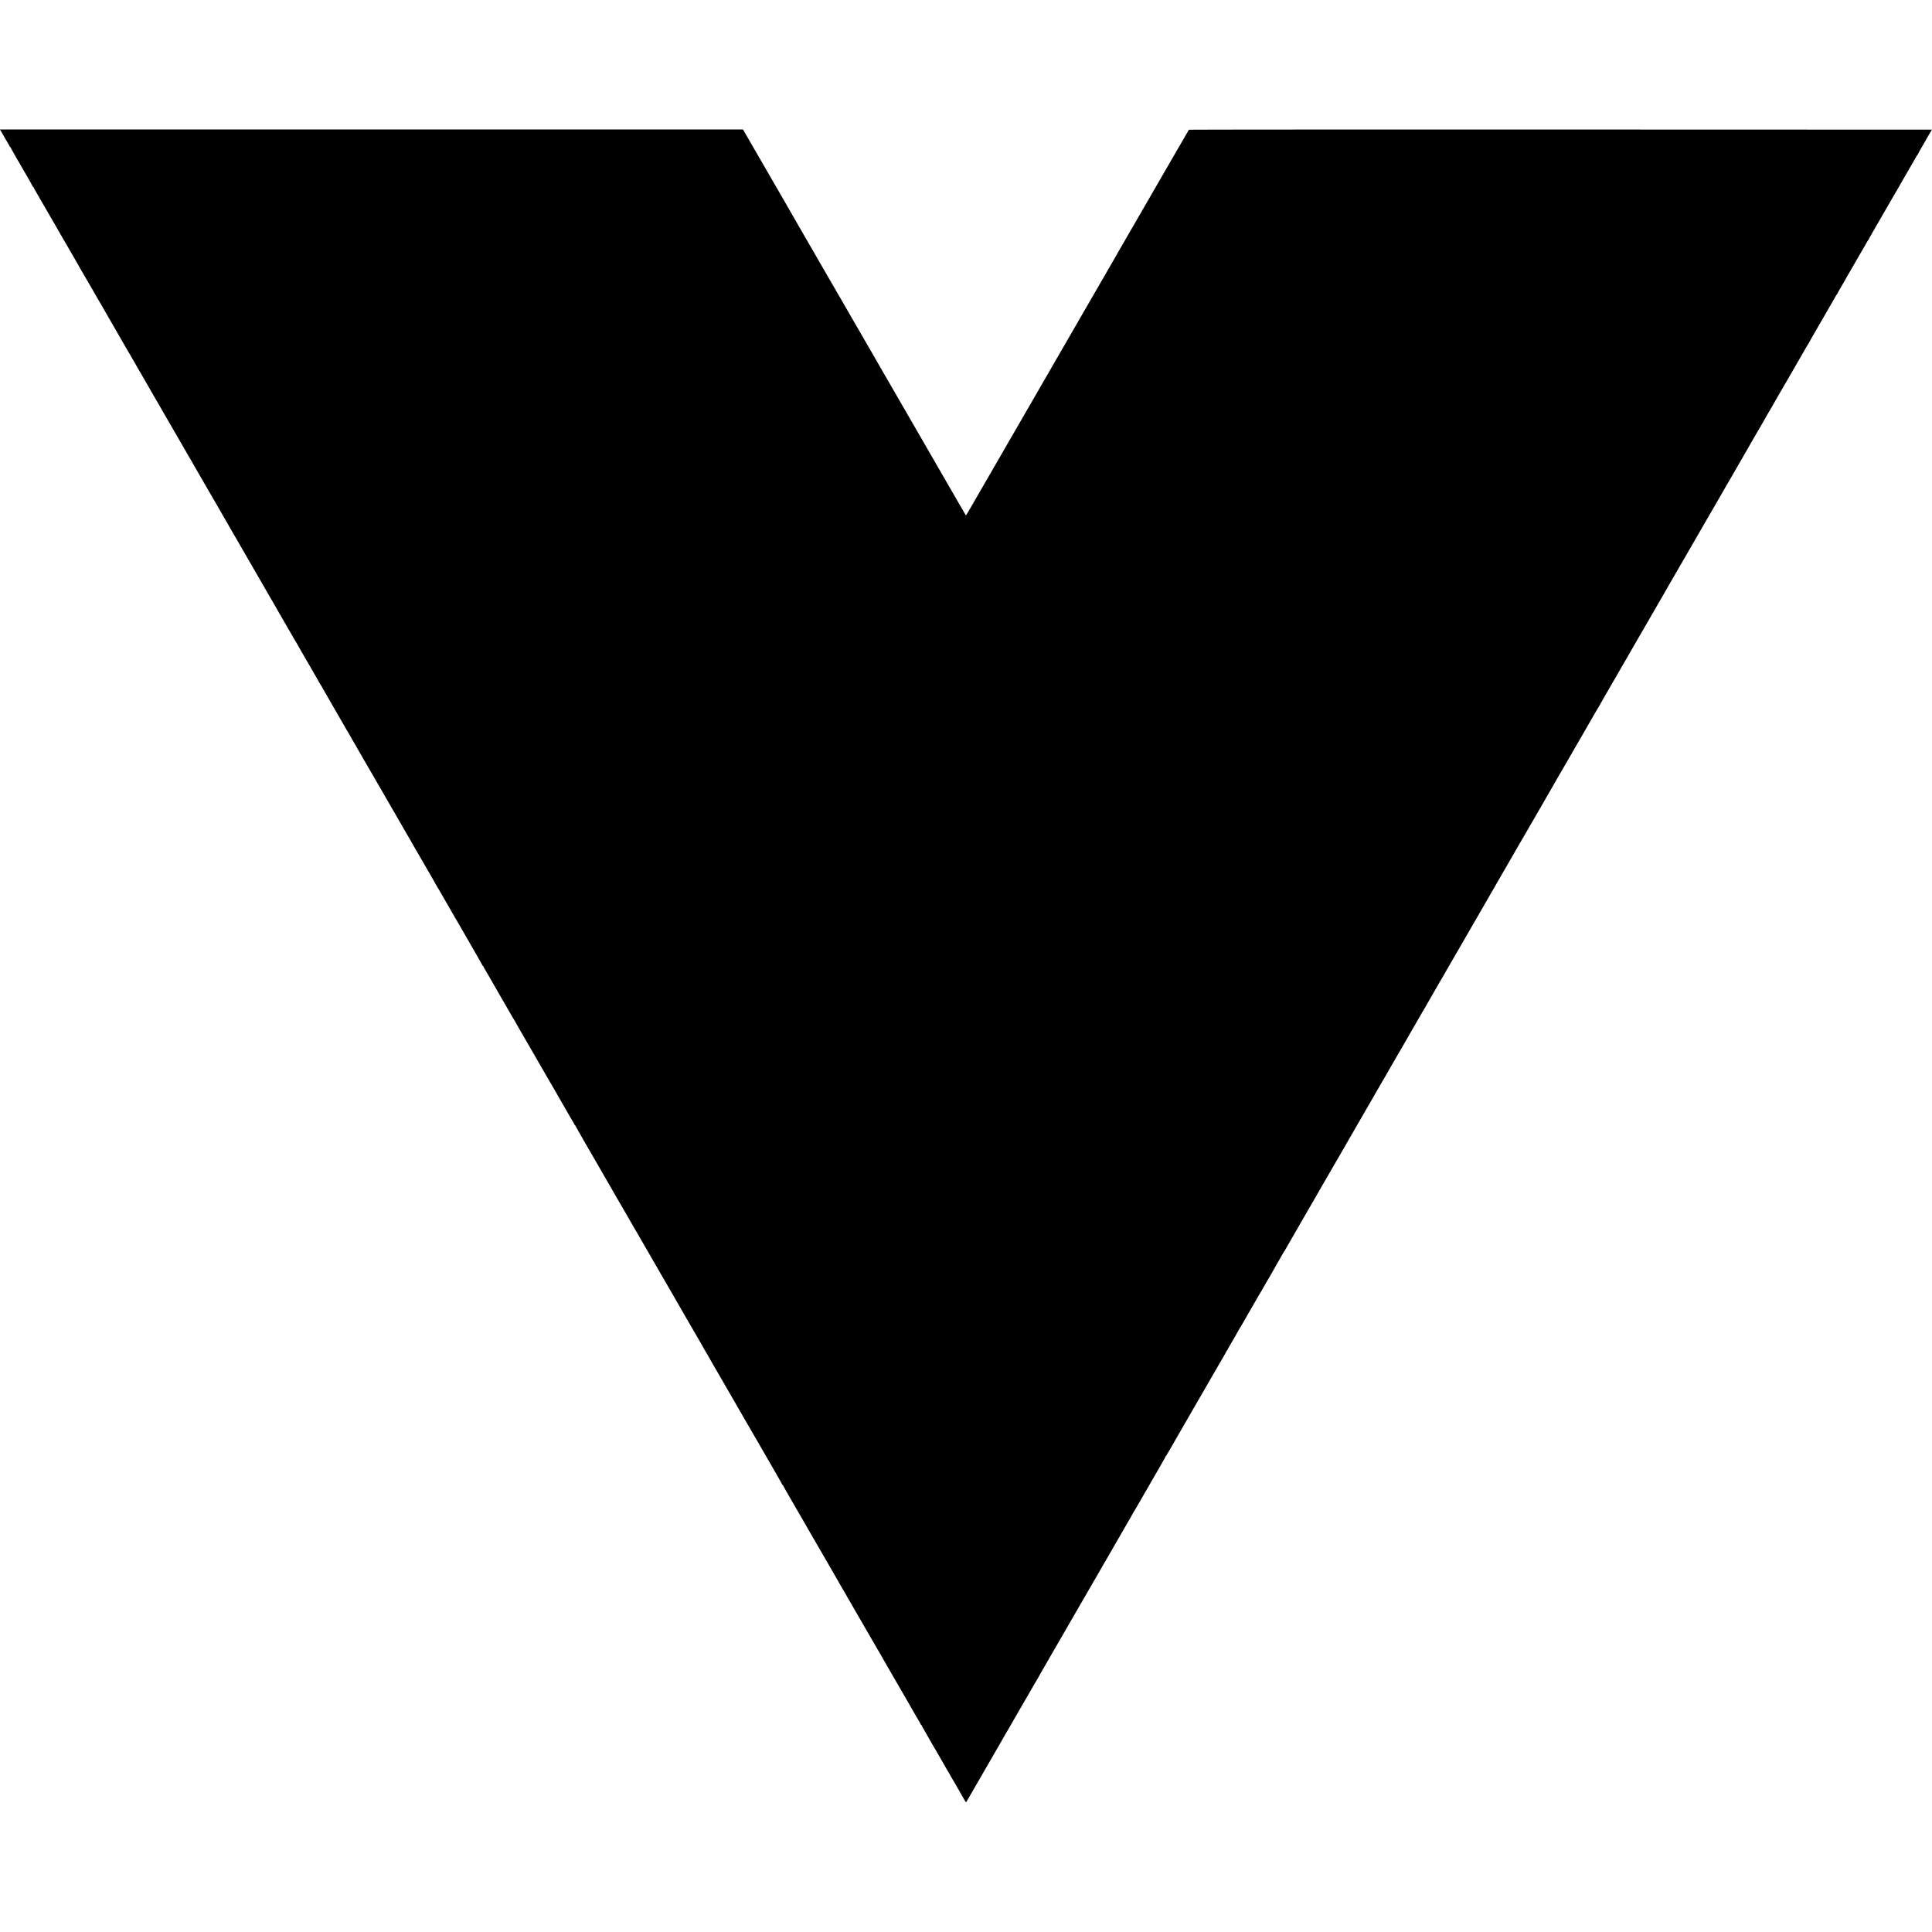
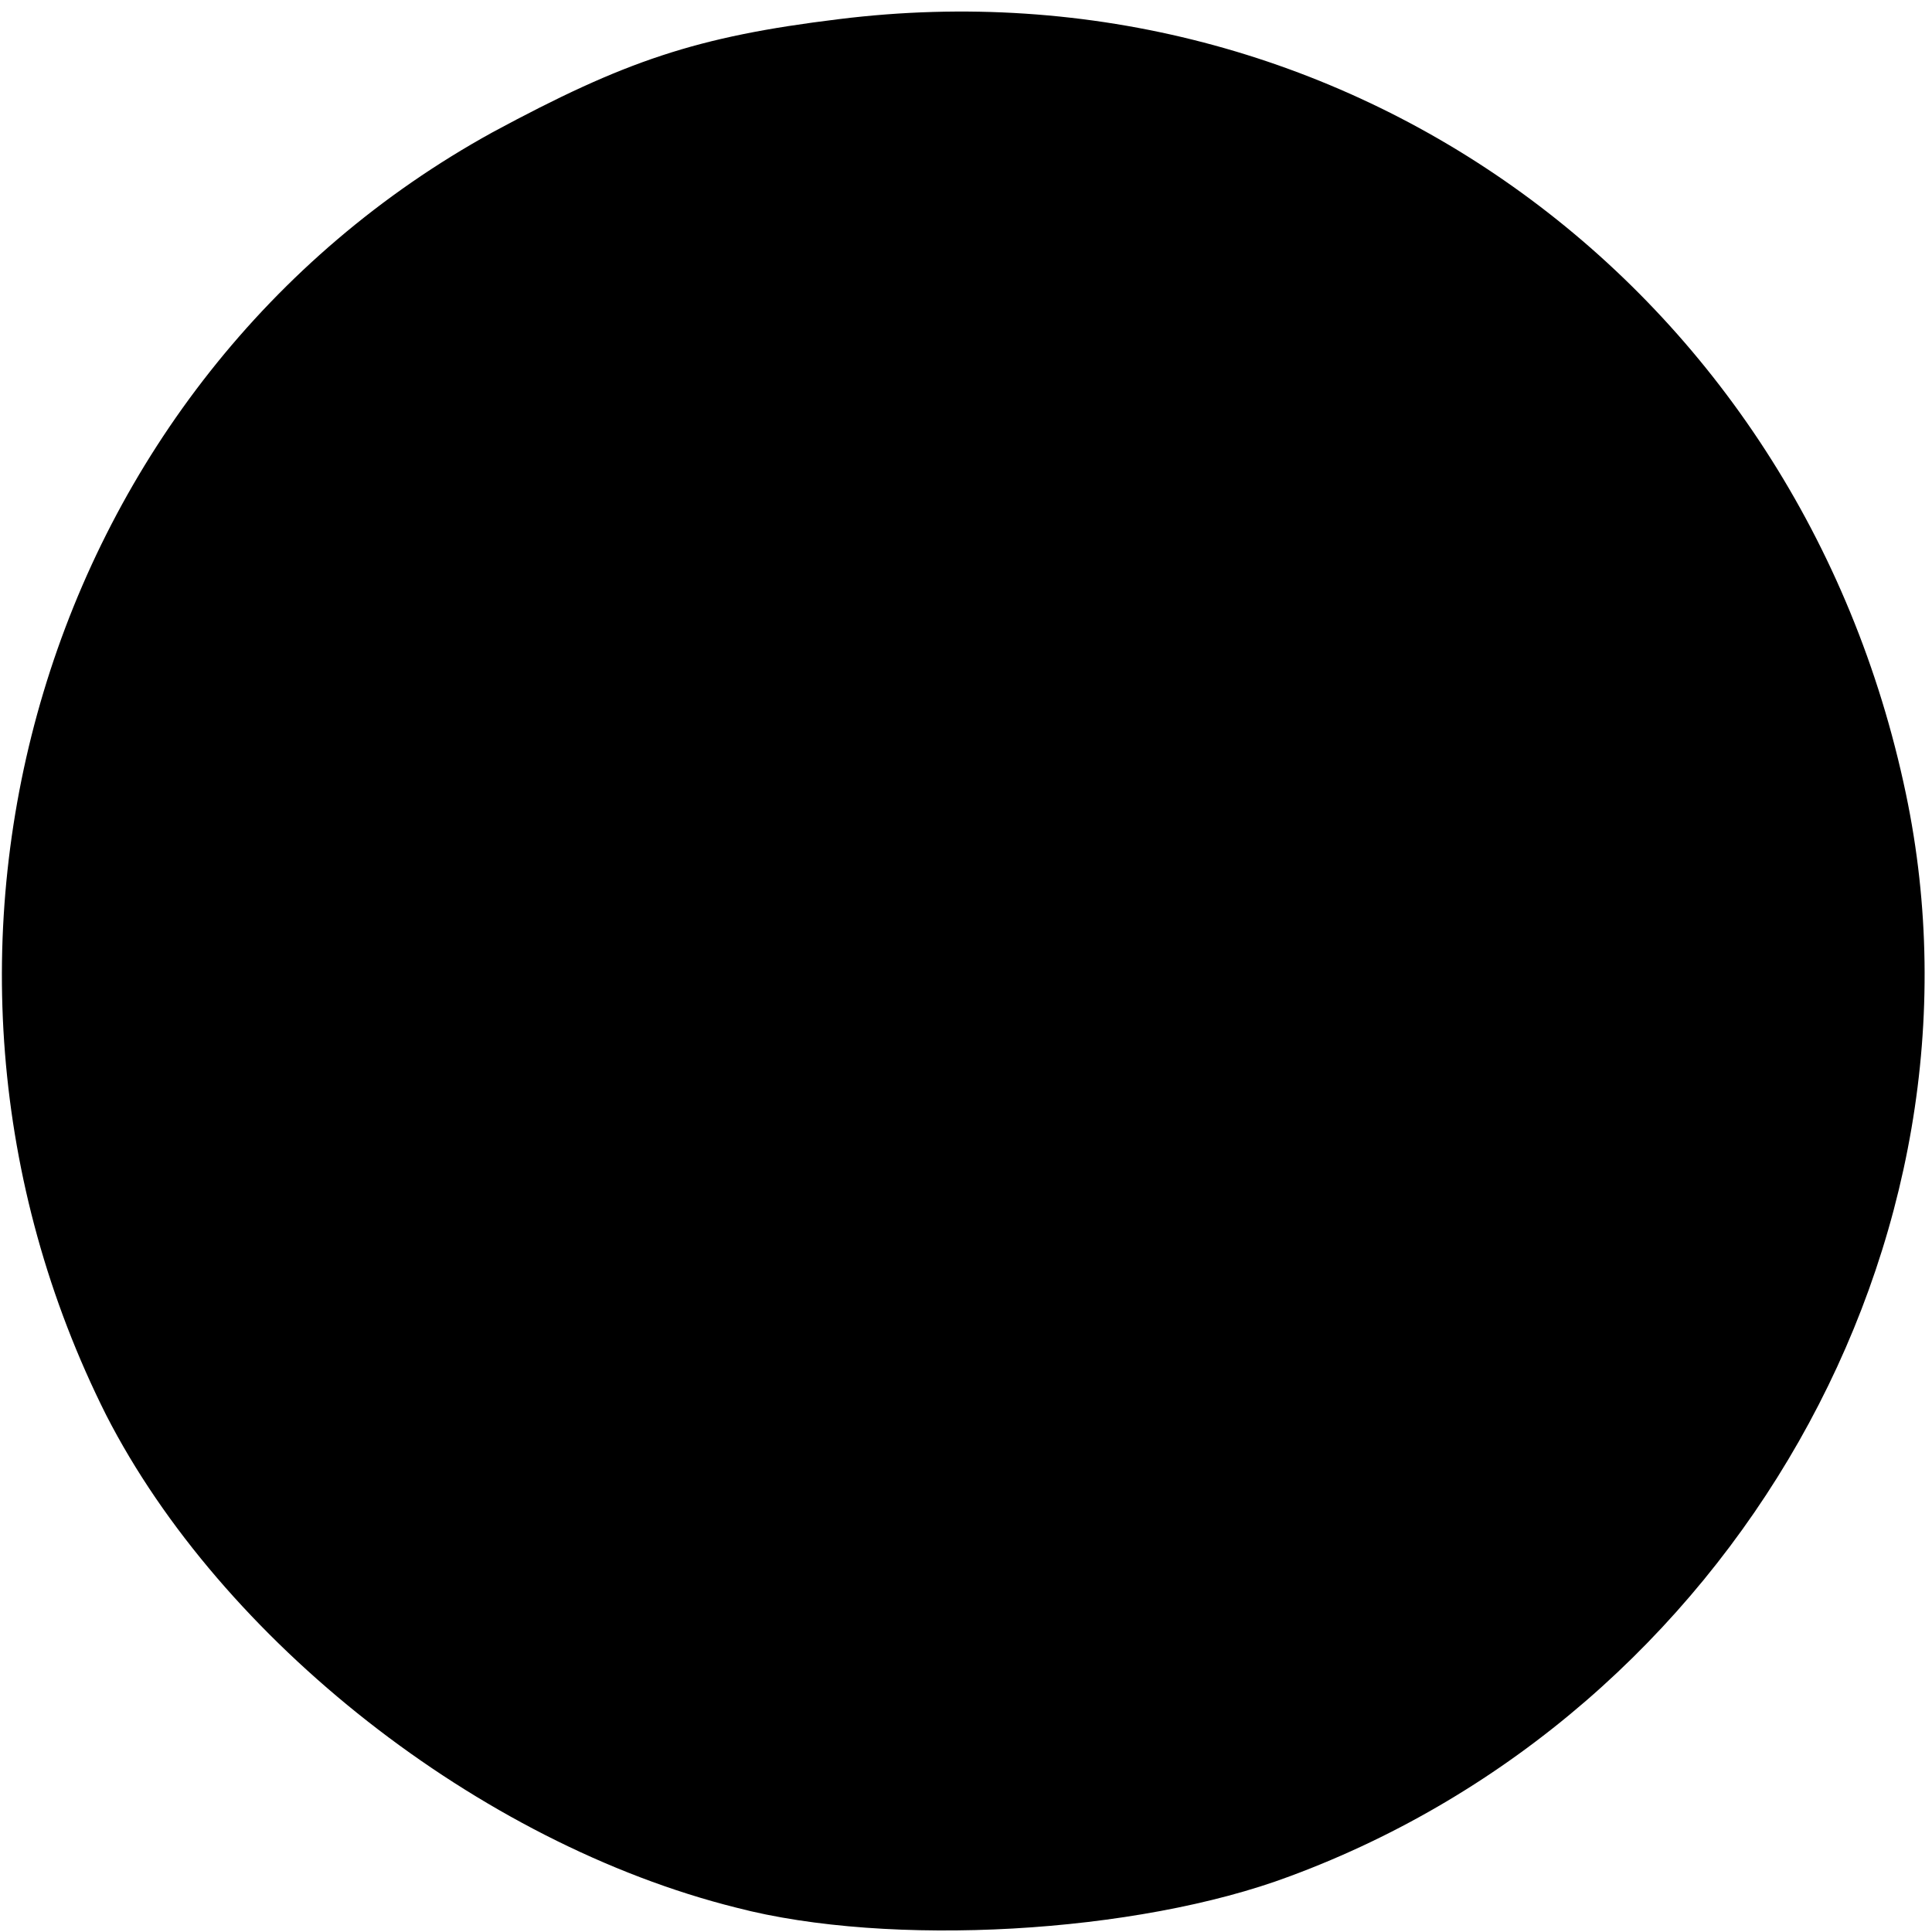
- <svg xmlns="http://www.w3.org/2000/svg" version="1.0" width="16pt" height="16pt" viewBox="0 0 16 16" preserveAspectRatio="xMidYMid meet">
-   <g transform="translate(0,16) scale(0.00032,-0.00032)" fill="#000000" stroke="none">
-     <path d="M18 46618 c45 -75 122 -207 122 -211 0 -2 25 -45 55 -95 30 -50 55 -96 55 -102 0 -5 5 -10 10 -10 6 0 10 -4 10 -9 0 -5 73 -135 161 -288 89 -153 173 -298 187 -323 14 -25 32 -57 41 -72 88 -149 187 -324 189 -335 2 -7 8 -13 13 -13 5 0 9 -4 9 -10 0 -5 46 -89 103 -187 175 -302 490 -846 507 -876 8 -16 20 -36 25 -45 28 -46 290 -498 339 -585 13 -23 74 -129 136 -236 61 -107 123 -215 137 -240 14 -25 29 -50 33 -56 5 -5 23 -37 40 -70 18 -33 38 -67 44 -75 11 -16 21 -33 63 -109 14 -25 29 -50 33 -56 4 -5 21 -35 38 -65 55 -100 261 -455 269 -465 4 -5 14 -21 20 -35 15 -29 41 -75 103 -180 24 -41 52 -88 60 -105 9 -16 57 -100 107 -185 112 -193 362 -626 380 -660 8 -14 23 -38 33 -55 11 -16 23 -37 27 -45 4 -8 26 -46 48 -85 23 -38 53 -90 67 -115 46 -81 64 -113 178 -310 62 -107 121 -210 132 -227 37 -67 56 -99 85 -148 16 -27 32 -57 36 -65 4 -8 15 -27 25 -42 9 -15 53 -89 96 -165 44 -76 177 -307 296 -513 120 -206 268 -463 330 -570 131 -227 117 -203 200 -348 36 -62 73 -125 82 -140 10 -15 21 -34 25 -42 4 -8 20 -37 36 -65 17 -27 38 -65 48 -82 49 -85 64 -111 87 -153 13 -25 28 -49 32 -55 4 -5 78 -134 165 -285 87 -151 166 -288 176 -305 10 -16 26 -43 35 -59 9 -17 125 -217 257 -445 132 -229 253 -441 270 -471 17 -30 45 -79 64 -108 18 -29 33 -54 33 -57 0 -2 20 -37 44 -77 24 -40 123 -212 221 -383 97 -170 190 -330 205 -355 16 -25 39 -65 53 -90 13 -25 81 -144 152 -265 70 -121 137 -238 150 -260 12 -22 37 -65 55 -95 18 -30 43 -73 55 -95 12 -22 48 -85 80 -140 77 -132 163 -280 190 -330 13 -22 71 -123 130 -225 59 -102 116 -199 126 -217 10 -17 29 -50 43 -72 15 -22 26 -43 26 -45 0 -2 27 -50 60 -106 33 -56 60 -103 60 -105 0 -2 55 -98 90 -155 8 -14 182 -316 239 -414 13 -22 45 -79 72 -124 27 -46 49 -86 49 -89 0 -2 14 -24 30 -48 16 -24 30 -46 30 -49 0 -5 74 -135 100 -176 5 -8 24 -42 43 -75 50 -88 58 -101 262 -455 104 -179 199 -345 213 -370 14 -25 28 -49 32 -55 4 -5 17 -26 28 -45 10 -19 62 -109 114 -200 114 -197 133 -230 170 -295 16 -27 33 -57 38 -65 17 -28 96 -165 103 -180 4 -8 16 -28 26 -45 10 -16 77 -131 148 -255 72 -124 181 -313 243 -420 62 -107 121 -209 131 -227 35 -62 323 -560 392 -678 38 -66 83 -145 100 -175 16 -30 33 -59 37 -65 4 -5 17 -27 29 -47 34 -61 56 -100 90 -156 17 -29 31 -55 31 -57 0 -2 17 -32 39 -67 21 -35 134 -229 251 -433 117 -203 235 -407 261 -451 27 -45 49 -85 49 -88 0 -4 8 -19 19 -34 15 -21 200 -341 309 -533 10 -19 33 -58 51 -87 17 -29 31 -54 31 -56 0 -2 25 -44 55 -94 30 -50 55 -95 55 -98 0 -4 6 -15 14 -23 7 -9 27 -41 43 -71 17 -30 170 -297 342 -594 171 -296 311 -542 311 -547 0 -5 5 -9 10 -9 6 0 10 -4 10 -10 0 -5 22 -47 49 -92 27 -46 58 -99 68 -118 24 -43 81 -140 93 -160 5 -8 66 -114 135 -235 69 -121 130 -227 135 -235 12 -21 259 -447 283 -490 10 -19 28 -47 38 -62 11 -14 19 -29 19 -32 0 -3 37 -69 83 -148 99 -170 305 -526 337 -583 13 -22 31 -53 41 -70 11 -16 22 -37 26 -45 7 -14 82 -146 103 -180 14 -24 181 -311 205 -355 13 -22 46 -80 75 -130 29 -49 64 -110 78 -135 14 -25 51 -88 82 -140 31 -52 59 -102 63 -110 4 -8 18 -33 31 -55 205 -353 284 -489 309 -535 17 -30 45 -78 62 -106 18 -28 36 -60 39 -72 4 -12 12 -22 17 -22 5 0 9 -4 9 -10 0 -5 109 -197 241 -427 133 -230 250 -431 259 -448 51 -90 222 -385 280 -485 37 -63 78 -135 92 -160 14 -25 67 -117 118 -205 51 -88 101 -175 111 -193 34 -58 55 -95 149 -257 51 -88 101 -173 110 -190 9 -16 76 -131 147 -255 72 -124 140 -241 151 -260 61 -108 281 -489 355 -615 38 -66 77 -133 87 -150 35 -63 91 -161 100 -175 14 -23 99 -169 128 -220 54 -97 135 -235 142 -245 4 -5 20 -32 35 -60 26 -48 238 -416 276 -480 10 -16 26 -46 37 -65 30 -53 382 -661 403 -695 10 -16 22 -37 26 -45 4 -8 26 -48 50 -88 24 -41 43 -75 43 -77 0 -2 22 -40 50 -85 27 -45 50 -84 50 -86 0 -3 38 -69 83 -147 84 -142 302 -520 340 -587 10 -19 34 -60 52 -90 18 -30 44 -75 57 -100 14 -25 45 -79 70 -120 25 -41 56 -96 70 -121 14 -25 77 -133 138 -240 62 -107 122 -210 132 -229 25 -43 310 -535 337 -581 11 -19 26 -45 34 -59 17 -32 238 -414 266 -460 11 -19 24 -41 28 -49 3 -7 75 -133 160 -278 84 -146 153 -269 153 -274 0 -5 5 -9 10 -9 6 0 10 -4 10 -10 0 -5 82 -150 181 -322 182 -314 201 -346 240 -415 12 -21 80 -139 152 -263 71 -124 141 -245 155 -270 14 -25 28 -49 32 -55 6 -8 145 -248 220 -380 37 -66 209 -362 229 -395 11 -19 24 -42 28 -49 4 -8 67 -118 140 -243 73 -125 133 -230 133 -233 0 -2 15 -28 33 -57 19 -29 47 -78 64 -108 17 -30 53 -93 79 -139 53 -90 82 -141 157 -272 82 -142 115 -199 381 -659 142 -245 268 -463 281 -485 12 -22 71 -125 132 -230 60 -104 172 -298 248 -430 76 -132 146 -253 156 -270 11 -16 22 -36 26 -44 3 -8 30 -54 60 -103 29 -49 53 -91 53 -93 0 -3 18 -34 40 -70 22 -36 40 -67 40 -69 0 -2 37 -66 81 -142 45 -77 98 -168 119 -204 20 -36 47 -81 58 -100 12 -19 27 -47 33 -62 6 -16 15 -28 20 -28 5 0 9 -4 9 -9 0 -6 63 -118 140 -251 77 -133 140 -243 140 -245 0 -2 18 -33 41 -70 22 -37 49 -83 60 -101 10 -19 29 -51 40 -71 25 -45 109 -189 126 -218 7 -11 17 -29 22 -40 6 -11 22 -38 35 -60 14 -22 37 -62 52 -90 14 -27 35 -62 45 -77 11 -14 19 -29 19 -32 0 -3 18 -35 40 -71 22 -36 40 -67 40 -69 0 -2 19 -35 42 -72 23 -38 55 -94 72 -124 26 -47 139 -244 171 -298 6 -9 21 -36 34 -60 28 -48 37 -51 51 -19 6 12 19 36 29 52 10 17 27 46 38 65 11 19 104 181 208 360 103 179 199 345 213 370 14 25 42 74 64 109 21 34 38 65 38 67 0 2 18 33 40 69 22 36 40 67 40 69 0 3 177 310 199 346 16 26 136 234 140 244 2 5 25 44 52 88 27 44 49 81 49 84 0 2 18 34 40 70 22 36 40 67 40 69 0 2 20 36 43 77 35 58 169 289 297 513 9 17 50 86 90 155 40 69 86 150 103 180 16 30 35 62 41 70 6 8 16 24 22 35 35 64 72 129 167 293 59 100 116 199 127 220 11 20 30 53 41 72 43 72 1070 1850 1121 1940 14 25 65 113 113 195 48 83 96 166 107 185 10 19 28 50 38 68 11 18 73 124 137 235 64 111 175 303 246 427 71 124 173 299 225 390 52 91 116 202 143 248 27 45 49 85 49 89 0 4 6 14 14 22 7 9 28 43 46 76 26 47 251 436 378 655 11 19 29 51 40 70 11 19 101 176 201 348 99 172 181 317 181 323 0 5 5 9 10 9 6 0 10 5 10 11 0 6 8 23 18 37 11 15 32 52 49 82 16 30 130 228 253 440 122 212 234 405 248 430 13 25 39 70 57 100 39 65 69 117 130 225 25 44 50 87 55 95 12 19 78 134 220 380 61 107 129 224 150 260 161 277 222 382 246 425 15 28 47 83 71 123 24 41 43 78 43 83 0 5 4 9 8 9 4 0 13 12 19 28 7 15 23 45 36 67 66 110 277 478 277 483 0 3 6 13 14 21 7 9 27 41 43 71 17 30 45 80 63 110 34 57 375 649 394 685 6 11 16 27 22 35 6 8 26 42 44 75 18 33 41 74 51 90 10 17 24 41 32 55 54 97 72 128 88 152 11 14 19 28 19 30 0 3 79 141 175 308 96 167 175 305 175 308 0 3 6 13 14 21 7 9 26 39 41 66 33 60 276 483 338 587 24 40 46 80 50 88 4 8 13 24 20 35 14 23 95 163 125 215 11 19 52 91 92 160 40 69 80 139 90 155 9 17 103 179 207 360 105 182 200 346 211 365 103 181 463 802 489 845 7 11 15 27 19 35 4 8 29 51 55 95 64 110 828 1433 848 1470 9 17 24 41 33 55 9 14 29 48 45 77 15 28 52 93 82 145 30 51 62 107 71 123 17 30 231 398 400 690 51 88 103 179 115 202 12 23 26 48 32 55 6 7 24 38 40 68 17 30 61 107 98 170 37 63 84 144 103 180 19 36 41 72 48 81 8 8 14 18 14 21 0 4 27 51 59 106 32 55 72 124 89 154 16 29 71 125 122 213 51 88 104 180 118 205 13 25 28 50 32 55 4 6 17 26 28 45 11 19 45 80 77 135 31 55 66 116 77 135 11 19 88 152 171 295 401 694 620 1072 650 1125 11 19 87 152 170 295 83 143 158 273 166 288 9 16 21 36 26 45 6 9 31 52 55 96 25 43 54 94 66 115 11 20 95 164 186 321 91 157 173 299 182 315 9 17 26 46 37 65 12 19 66 114 121 210 56 96 108 186 117 200 8 14 24 40 34 59 24 45 383 664 412 713 5 9 17 29 26 45 15 28 120 210 241 419 36 61 68 117 72 125 4 8 12 23 19 34 35 57 245 420 262 453 11 20 35 61 53 90 17 29 32 54 32 56 0 3 28 51 62 108 33 57 70 119 80 138 10 19 23 42 28 50 5 8 32 53 59 100 27 47 149 258 271 470 122 212 234 405 248 430 30 53 62 108 80 135 6 11 15 27 19 35 4 8 85 150 181 315 96 165 187 323 202 350 31 56 116 202 130 225 5 8 25 42 43 75 19 33 92 159 162 280 149 257 157 271 202 350 19 33 38 67 43 75 9 14 228 392 275 475 12 22 55 96 95 165 40 69 80 139 90 155 24 42 202 350 221 383 9 15 27 47 41 72 14 25 75 131 136 236 61 106 121 210 134 232 99 172 271 470 279 482 5 8 23 40 40 70 18 30 81 141 142 245 60 105 121 210 135 235 14 25 71 124 127 220 56 96 143 247 194 335 51 88 96 167 102 175 14 24 180 311 204 355 23 43 340 590 356 615 5 8 50 87 101 175 171 301 517 898 582 1008 25 43 46 81 46 83 0 2 12 23 27 47 14 23 40 67 56 97 16 30 35 62 42 70 7 8 15 22 18 30 4 8 20 38 37 65 16 28 33 57 37 65 6 12 111 196 143 250 5 8 55 95 112 193 57 98 113 195 126 215 12 20 27 46 32 57 6 11 14 27 20 35 5 8 76 130 156 270 80 140 165 287 187 325 23 39 52 90 66 115 13 25 30 52 37 61 8 8 14 18 14 21 0 4 41 77 92 165 50 87 175 302 276 478 101 176 208 360 236 408 28 49 67 117 86 152 19 35 41 70 48 77 6 6 12 15 12 19 0 7 124 224 167 291 12 21 23 40 23 42 0 2 21 40 46 83 26 43 55 92 64 109 54 95 327 568 354 614 19 30 45 75 59 100 71 128 82 145 89 148 4 2 8 8 8 13 0 5 42 82 94 172 311 538 496 858 518 897 14 25 40 70 58 100 18 30 42 71 53 90 10 19 79 139 152 265 73 127 142 246 153 265 10 19 43 76 72 125 29 50 63 108 75 130 65 116 80 140 87 143 4 2 8 8 8 12 0 8 114 212 140 250 6 8 14 24 20 35 5 11 54 97 108 190 l100 170 -9611 3 c-5286 1 -9614 -1 -9618 -5 -5 -6 -419 -719 -619 -1068 -89 -155 -267 -463 -323 -560 -38 -66 -81 -140 -95 -165 -31 -56 -263 -457 -526 -910 -110 -190 -224 -388 -254 -440 -29 -52 -61 -109 -71 -125 -23 -39 -243 -420 -268 -465 -11 -19 -204 -352 -428 -740 -224 -388 -477 -826 -563 -975 -85 -148 -185 -322 -222 -385 -37 -63 -120 -207 -185 -320 -65 -113 -177 -306 -248 -430 -72 -124 -172 -297 -222 -385 -51 -88 -142 -245 -202 -350 -131 -226 -247 -427 -408 -705 -65 -113 -249 -432 -410 -710 -160 -278 -388 -673 -506 -877 -118 -205 -216 -373 -219 -373 -3 0 -52 82 -109 183 -58 100 -144 250 -192 332 -95 164 -402 696 -647 1120 -85 149 -228 396 -317 550 -212 365 -982 1700 -1008 1745 -10 19 -43 76 -72 125 -29 50 -64 110 -77 135 -14 25 -63 110 -110 190 -47 80 -96 165 -110 190 -14 25 -99 171 -188 325 -89 154 -174 300 -188 325 -13 25 -64 113 -112 195 -48 83 -140 242 -205 355 -65 113 -183 317 -263 454 -79 137 -152 264 -163 282 -50 89 -335 583 -354 614 -12 19 -34 58 -50 85 -15 28 -129 226 -253 440 -124 215 -235 408 -247 430 -12 22 -69 121 -127 220 -58 99 -226 389 -373 645 -148 256 -324 561 -392 678 -67 117 -134 232 -147 255 -13 23 -33 59 -46 80 l-22 37 -9615 0 -9615 0 20 -32z" />
+ <svg xmlns="http://www.w3.org/2000/svg" version="1.0" width="111pt" height="111pt" viewBox="0 0 111 111" preserveAspectRatio="xMidYMid meet">
+   <g transform="translate(0,111) scale(0.1,-0.1)" fill="#000000" stroke="none">
+     <path d="M482 1099 c-82 -10 -123 -24 -199 -65 -258 -142 -356 -470 -222 -737 66 -129 214 -246 362 -283 88 -23 230 -15 318 18 254 94 408 365 354 622 -61 291 -323 481 -613 445z" />
  </g>
</svg>
